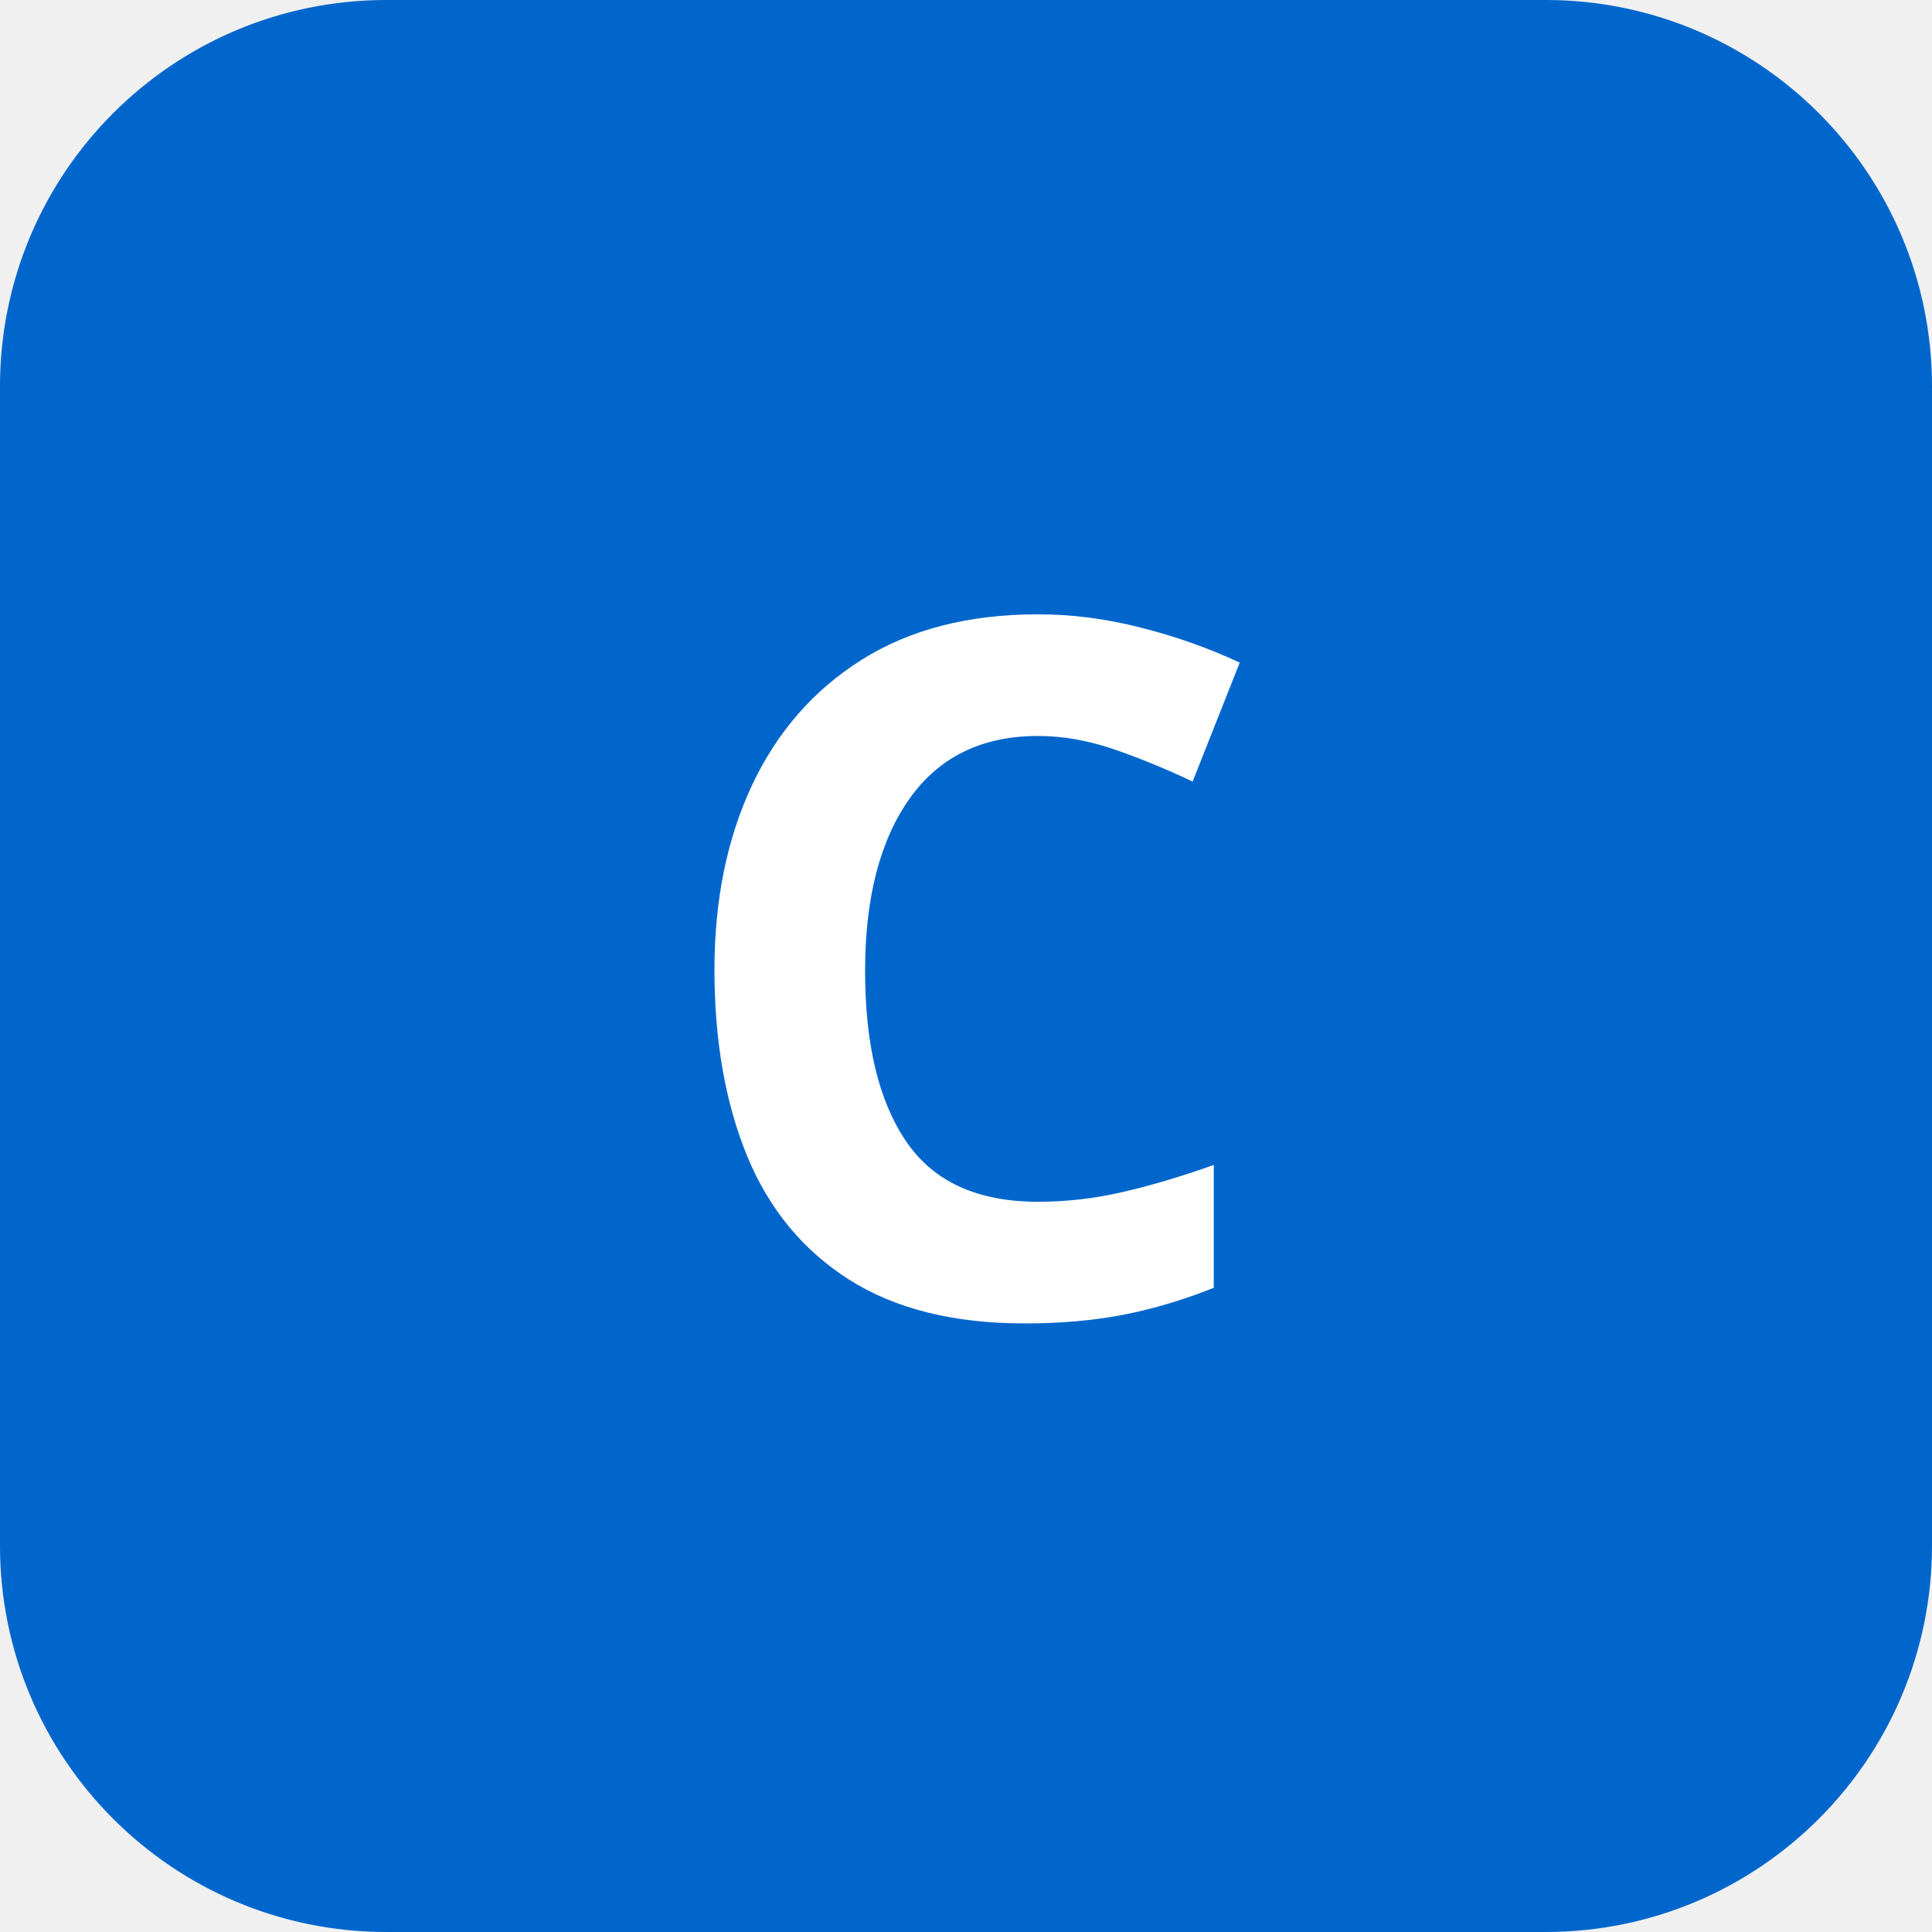
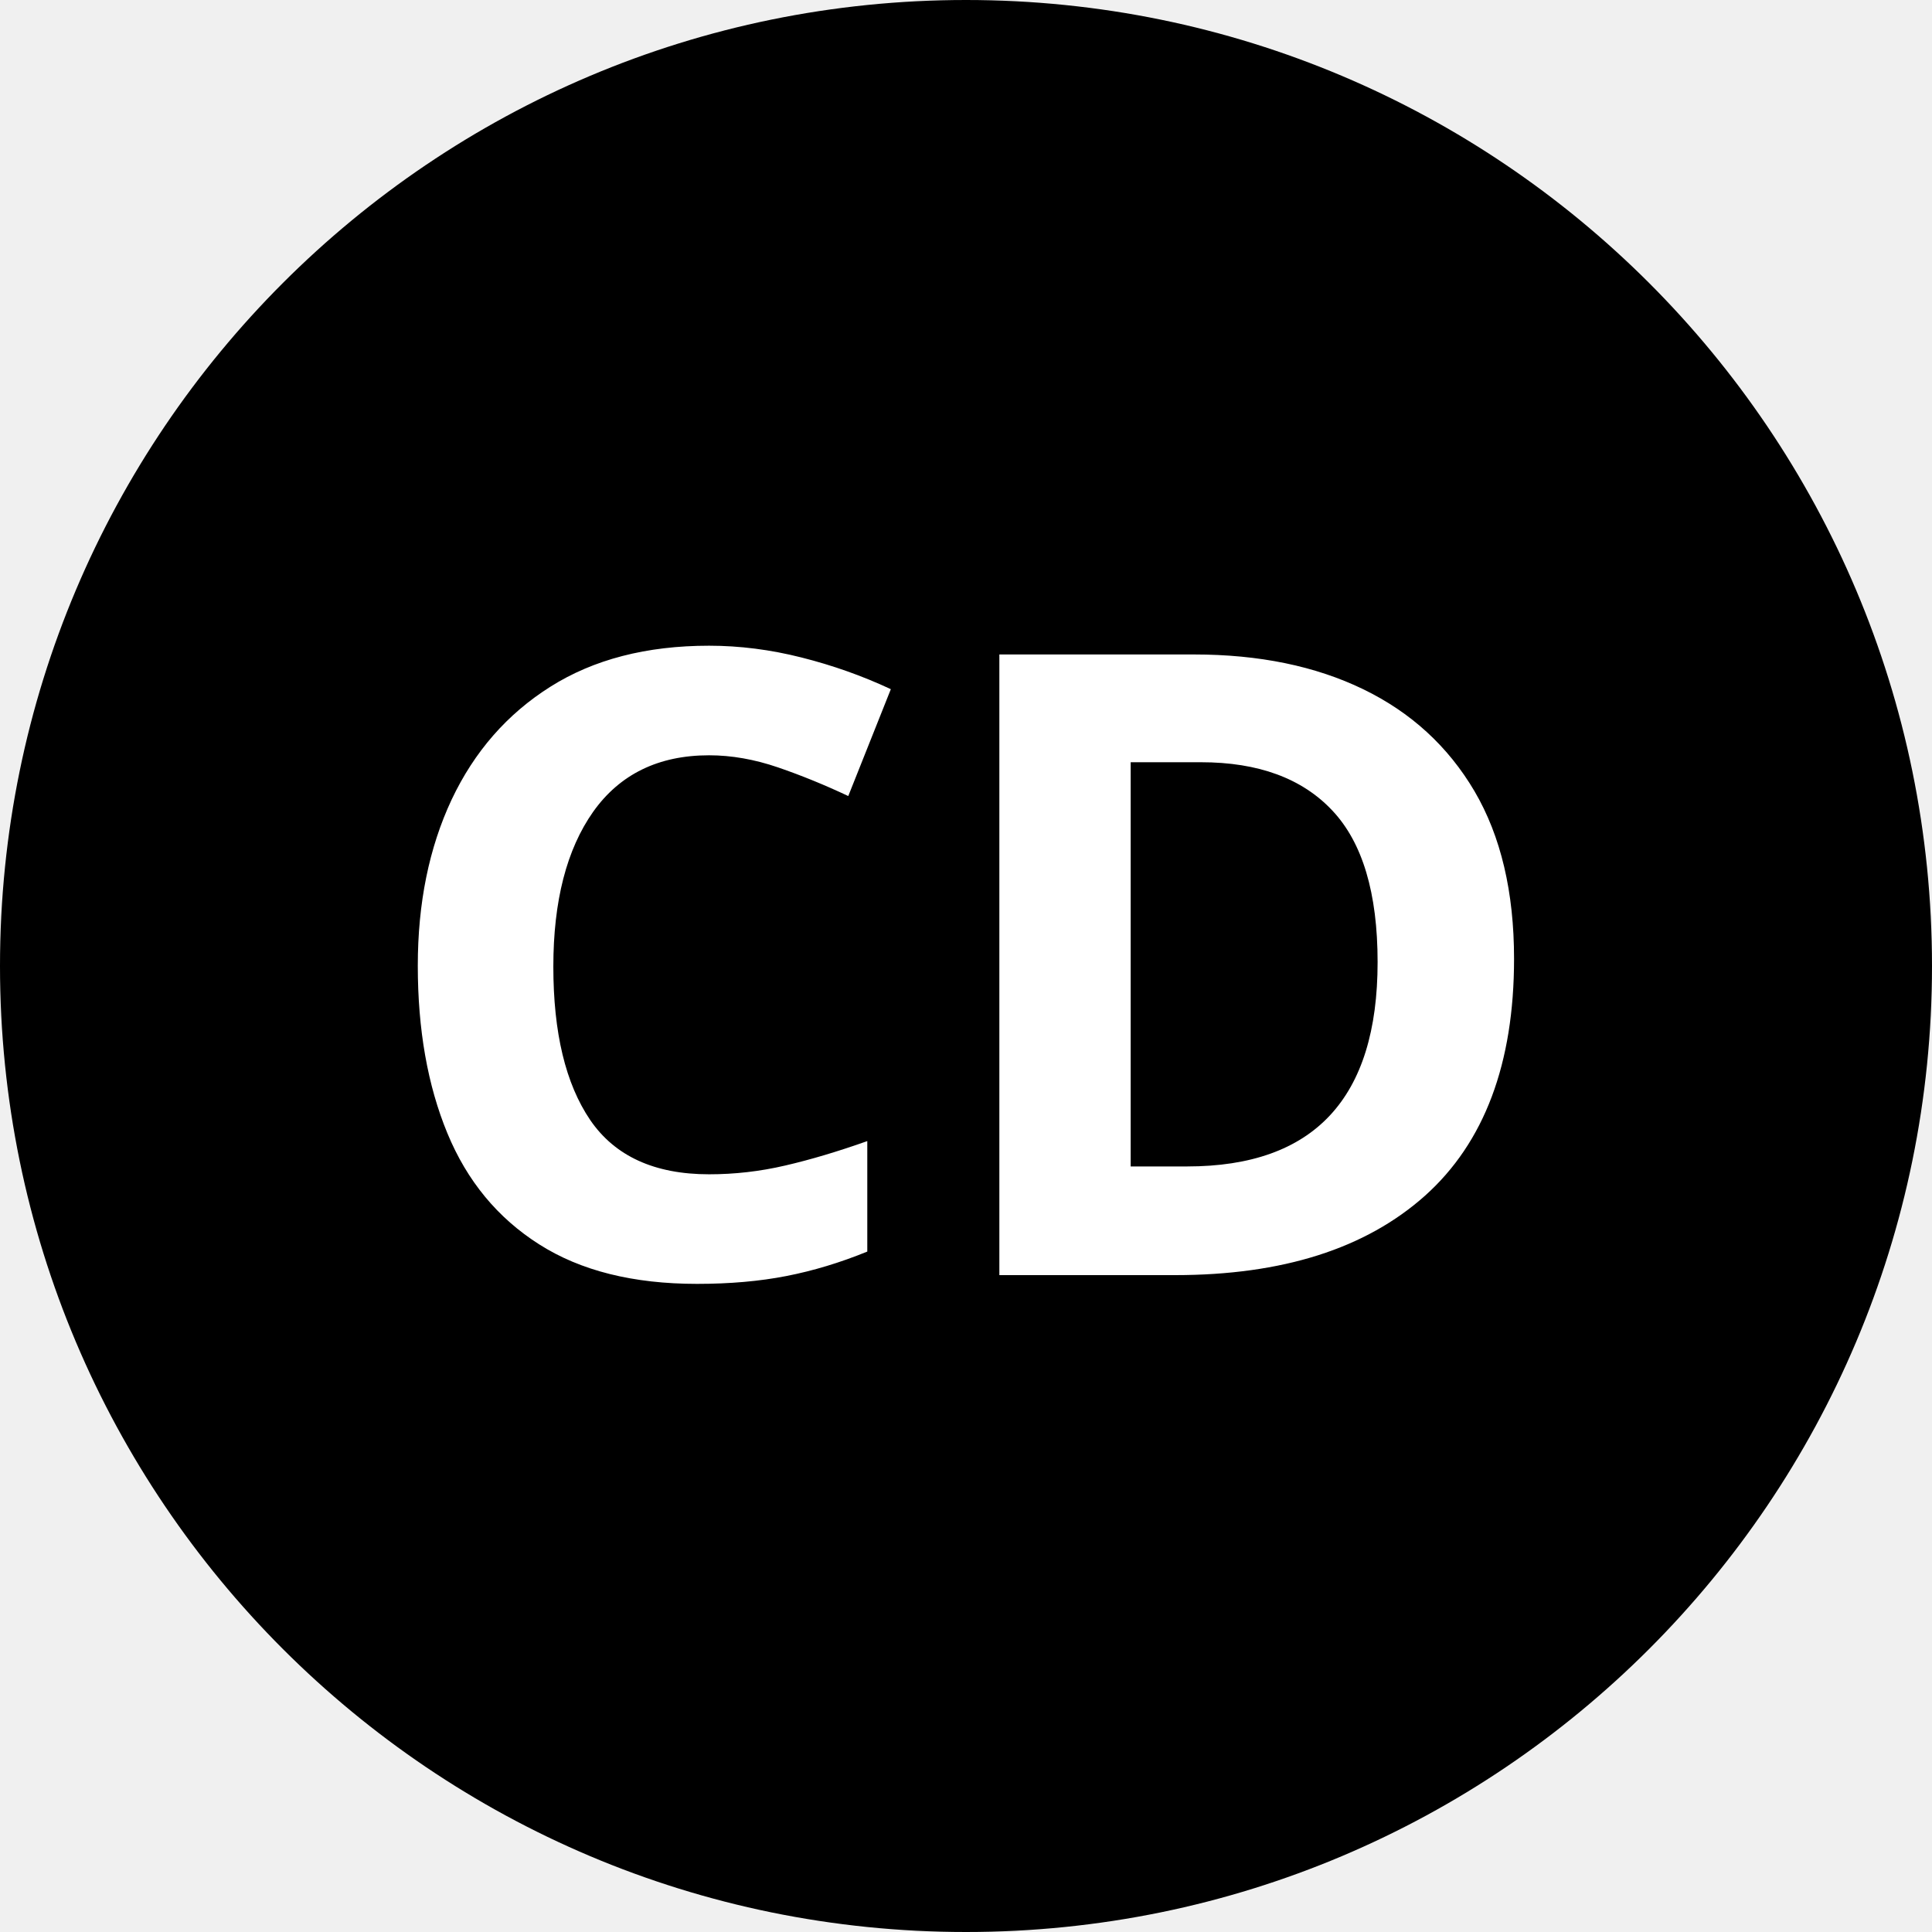
<svg xmlns="http://www.w3.org/2000/svg" viewBox="0 0 100 100">
-   <rect width="100" height="100" rx="20" fill="#0066cc" />
-   <text x="50" y="68" font-family="system-ui, sans-serif" font-size="50" font-weight="bold" fill="white" text-anchor="middle">C</text>
+   <circle cx="50" cy="50" r="50" fill="black" />
+   <text x="50" y="66" font-family="system-ui, sans-serif" font-size="45" font-weight="bold" fill="white" text-anchor="middle">CD</text>
</svg>
